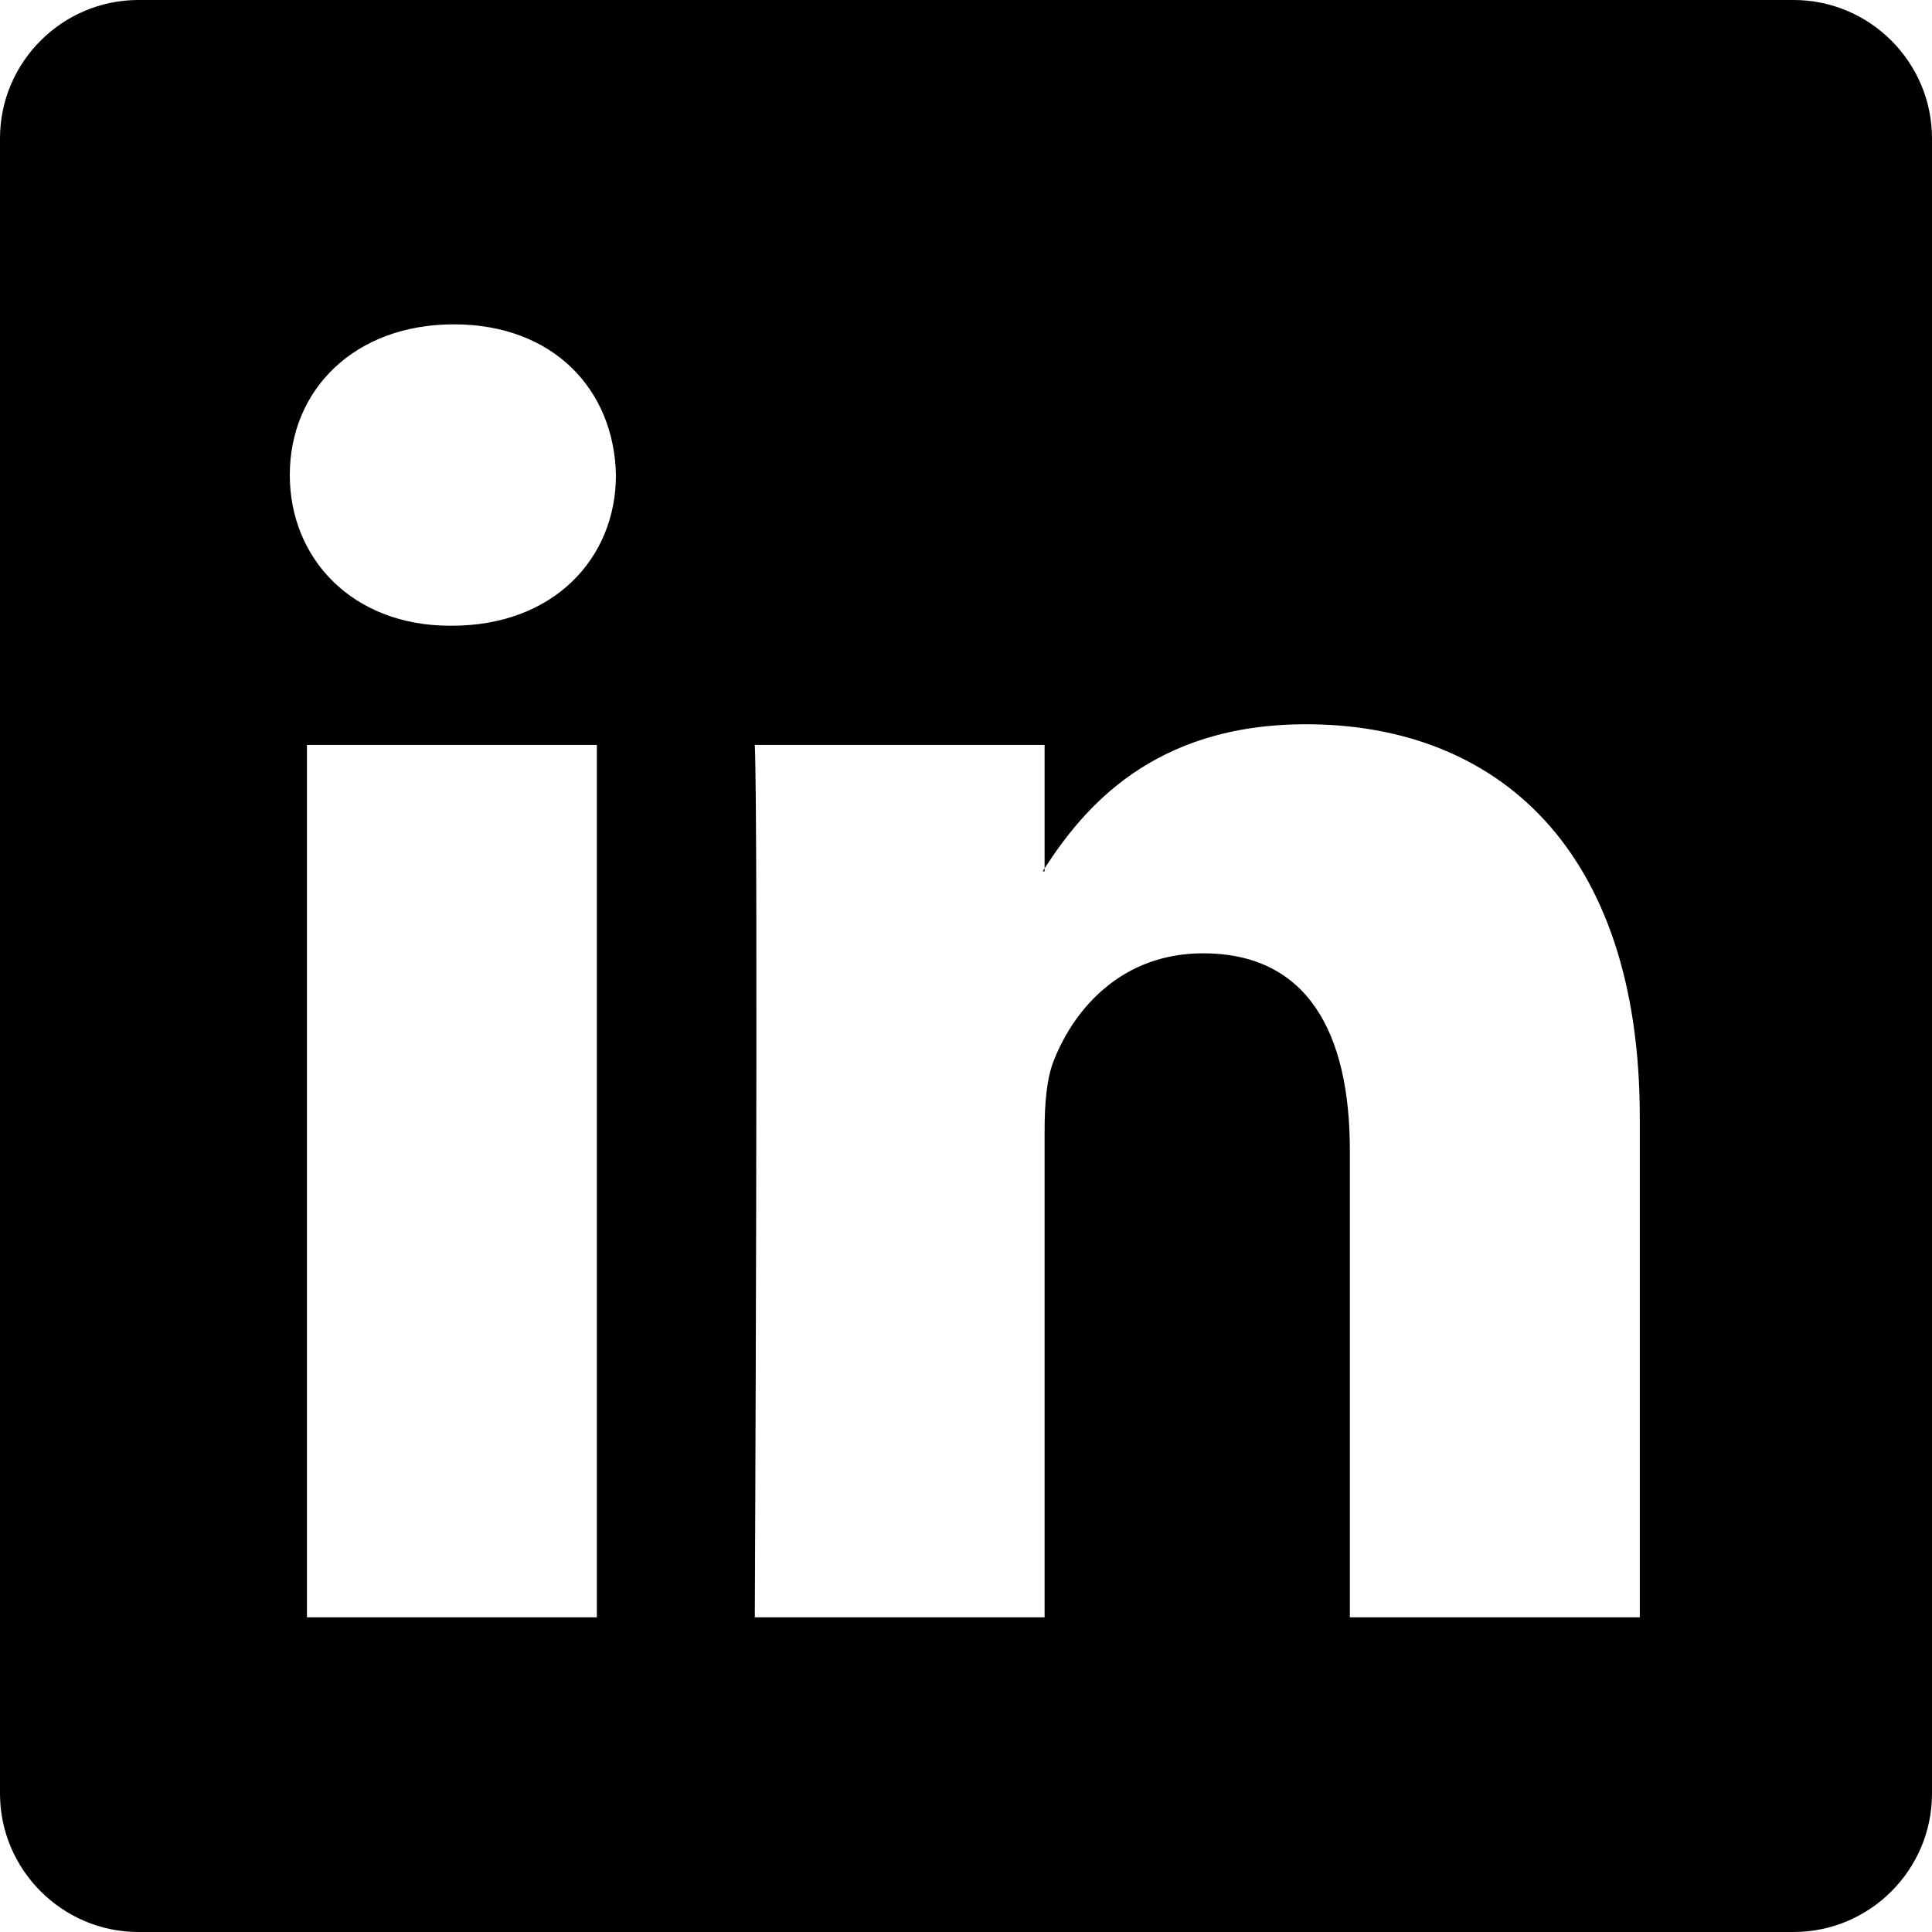
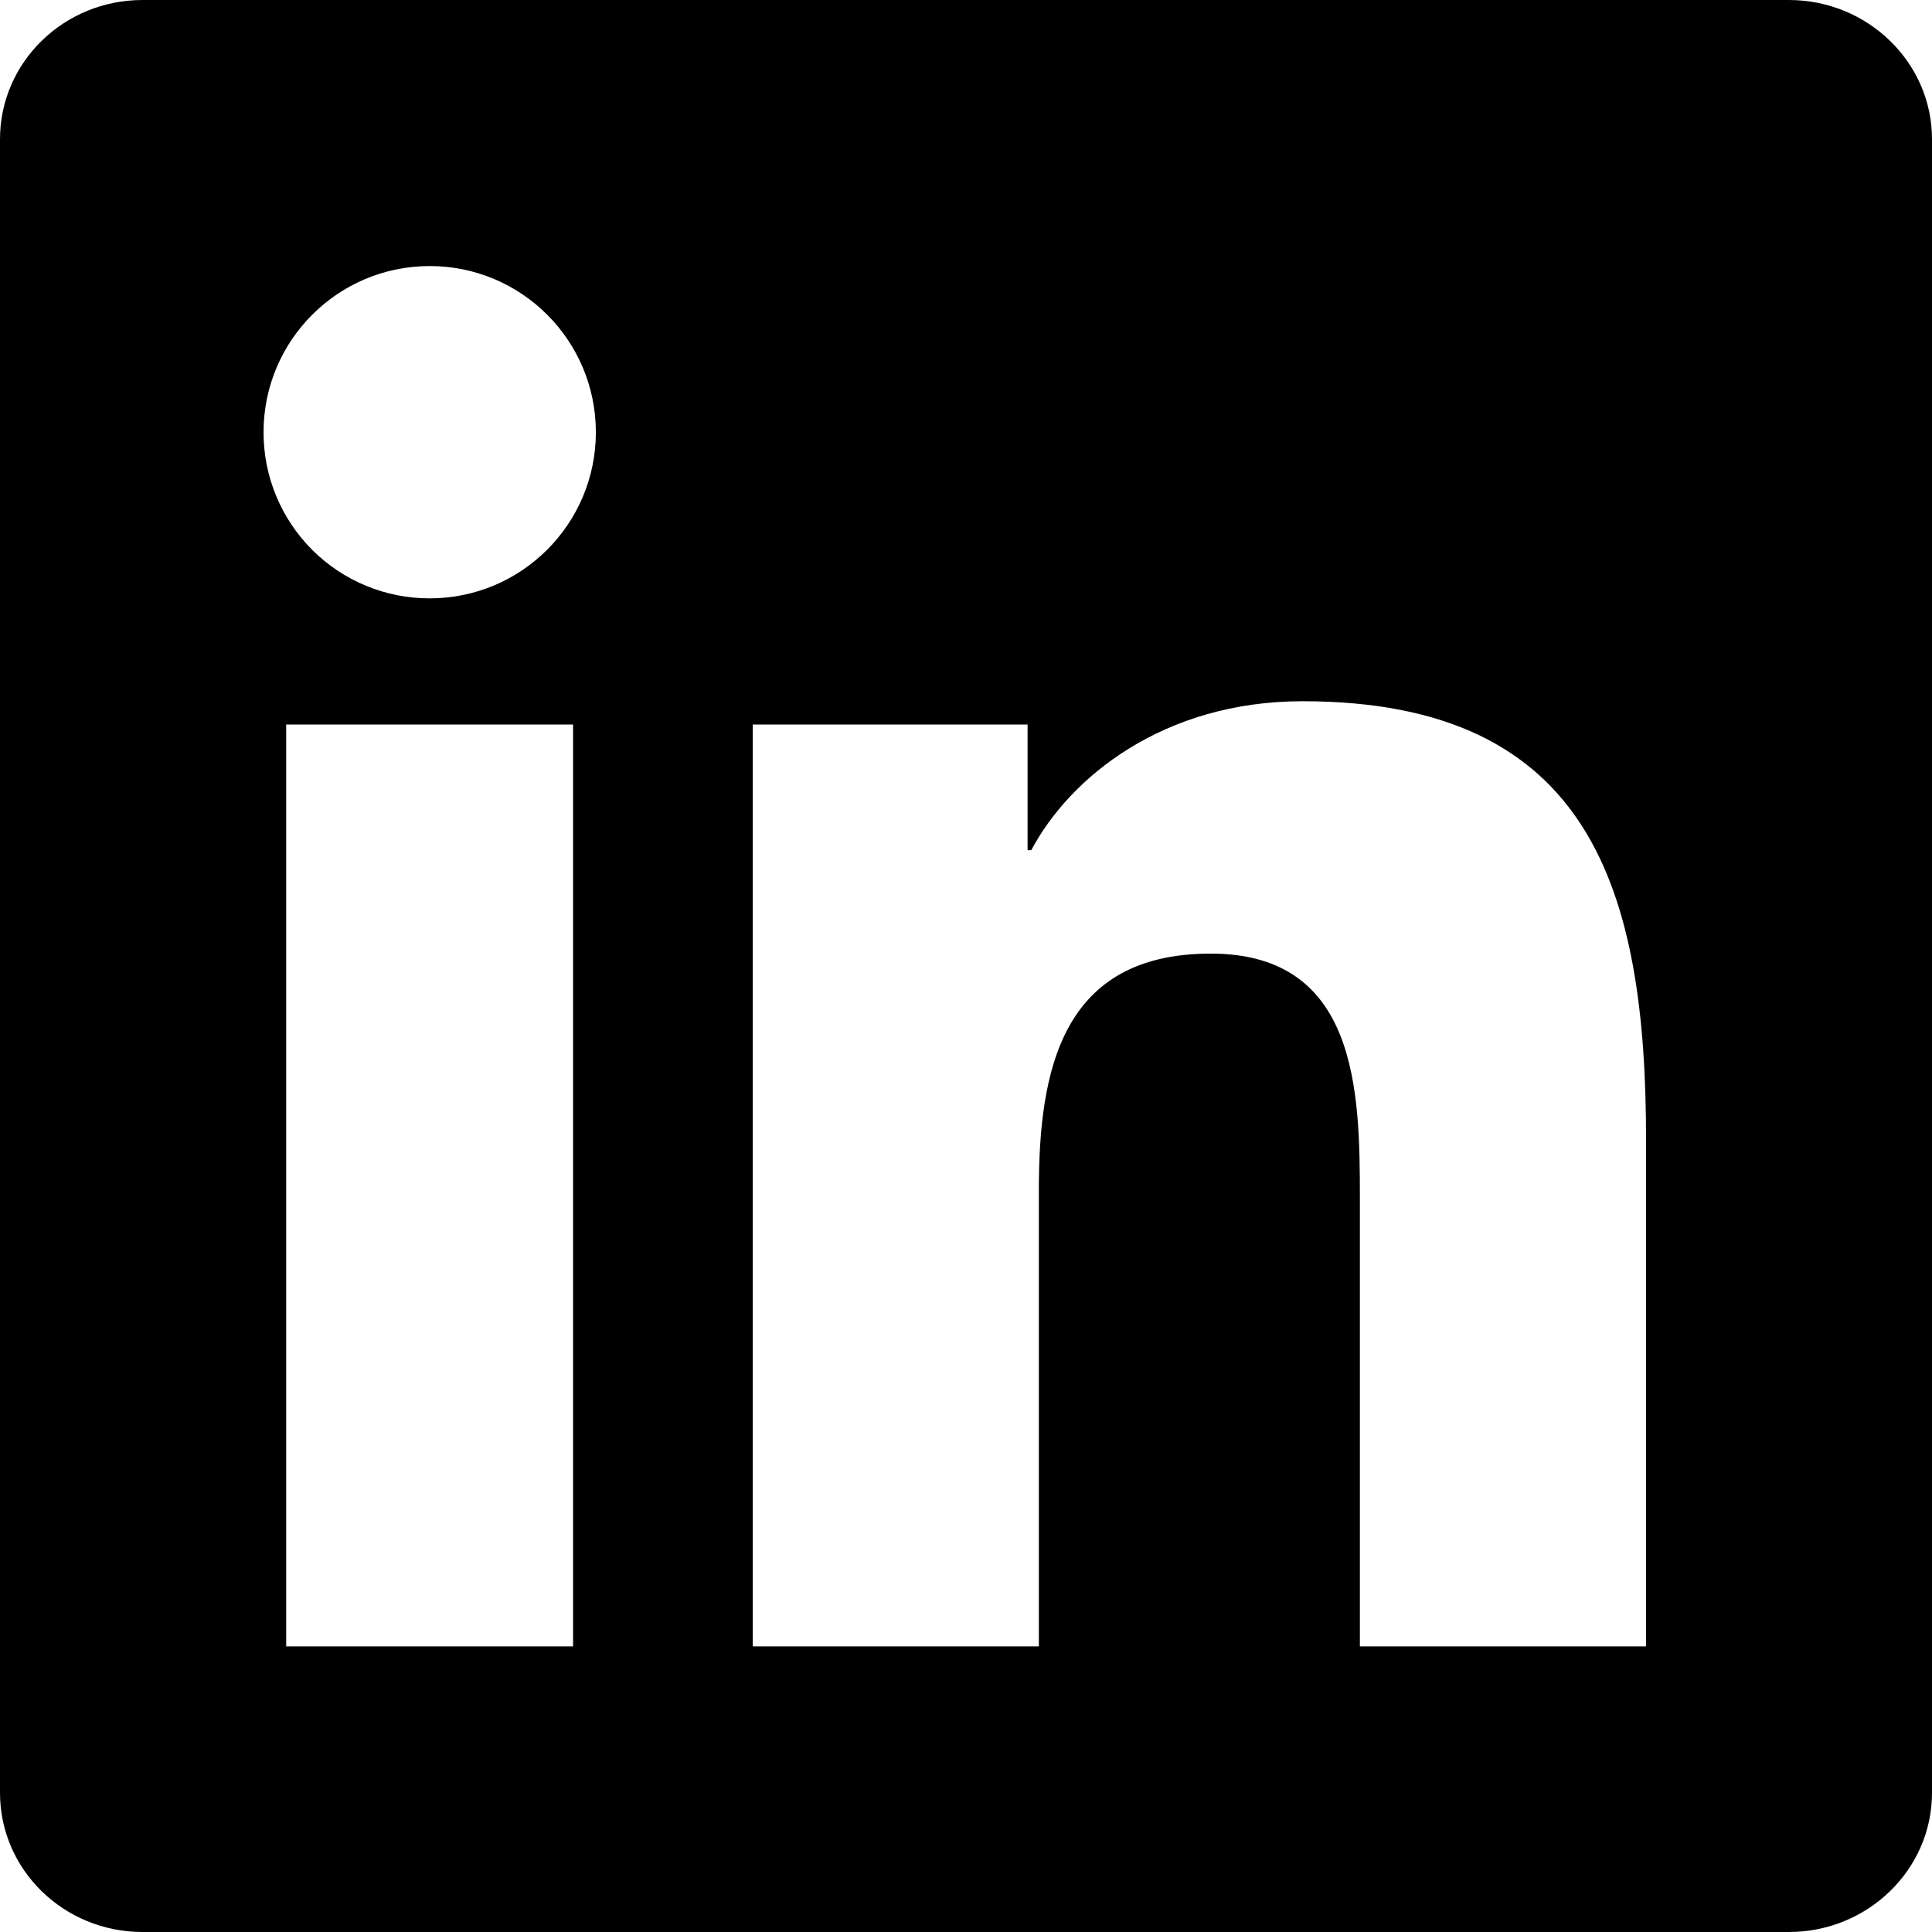
- <svg aria-hidden="true" viewBox="0 0 16 16" fill="currentColor">
-   <path d="M0 1.146C0 .514.516 0 1.146 0h13.708C15.484 0 16 .514 16 1.146v13.708c0 .632-.516 1.146-1.146 1.146H1.146C.516 16 0 15.484 0 14.854V1.146zm4.943 12.248V6.169H2.542v7.225h2.401zm-1.2-8.212c.837 0 1.358-.554 1.358-1.248-.015-.709-.52-1.248-1.342-1.248-.822 0-1.359.54-1.359 1.248 0 .694.521 1.248 1.327 1.248h.016zm4.908 8.212V9.359c0-.216.016-.432.08-.586.173-.431.568-.878 1.232-.878.869 0 1.216.662 1.216 1.634v3.865h2.401V9.25c0-2.22-1.184-3.252-2.764-3.252-1.274 0-1.845.7-2.165 1.193v.025h-.016l.016-.025V6.169h-2.4c.03.678 0 7.225 0 7.225h2.4z" />
+ <svg xmlns="http://www.w3.org/2000/svg" width="24" height="24" viewBox="0 0 24 24">
+   <path d="M20.447 20.452h-3.554v-5.569c0-1.328-.027-3.037-1.852-3.037-1.853 0-2.136 1.445-2.136 2.939v5.667H9.351V9h3.414v1.561h.046c.477-.9 1.637-1.85 3.37-1.85 3.601 0 4.267 2.37 4.267 5.455v6.286zM5.337 7.433a2.06 2.06 0 0 1-2.063-2.065 2.064 2.064 0 1 1 2.063 2.065m1.782 13.019H3.555V9h3.564zM22.225 0H1.771C.792 0 0 .774 0 1.729v20.542C0 23.227.792 24 1.771 24h20.451C23.2 24 24 23.227 24 22.271V1.729C24 .774 23.2 0 22.222 0z" />
</svg>
